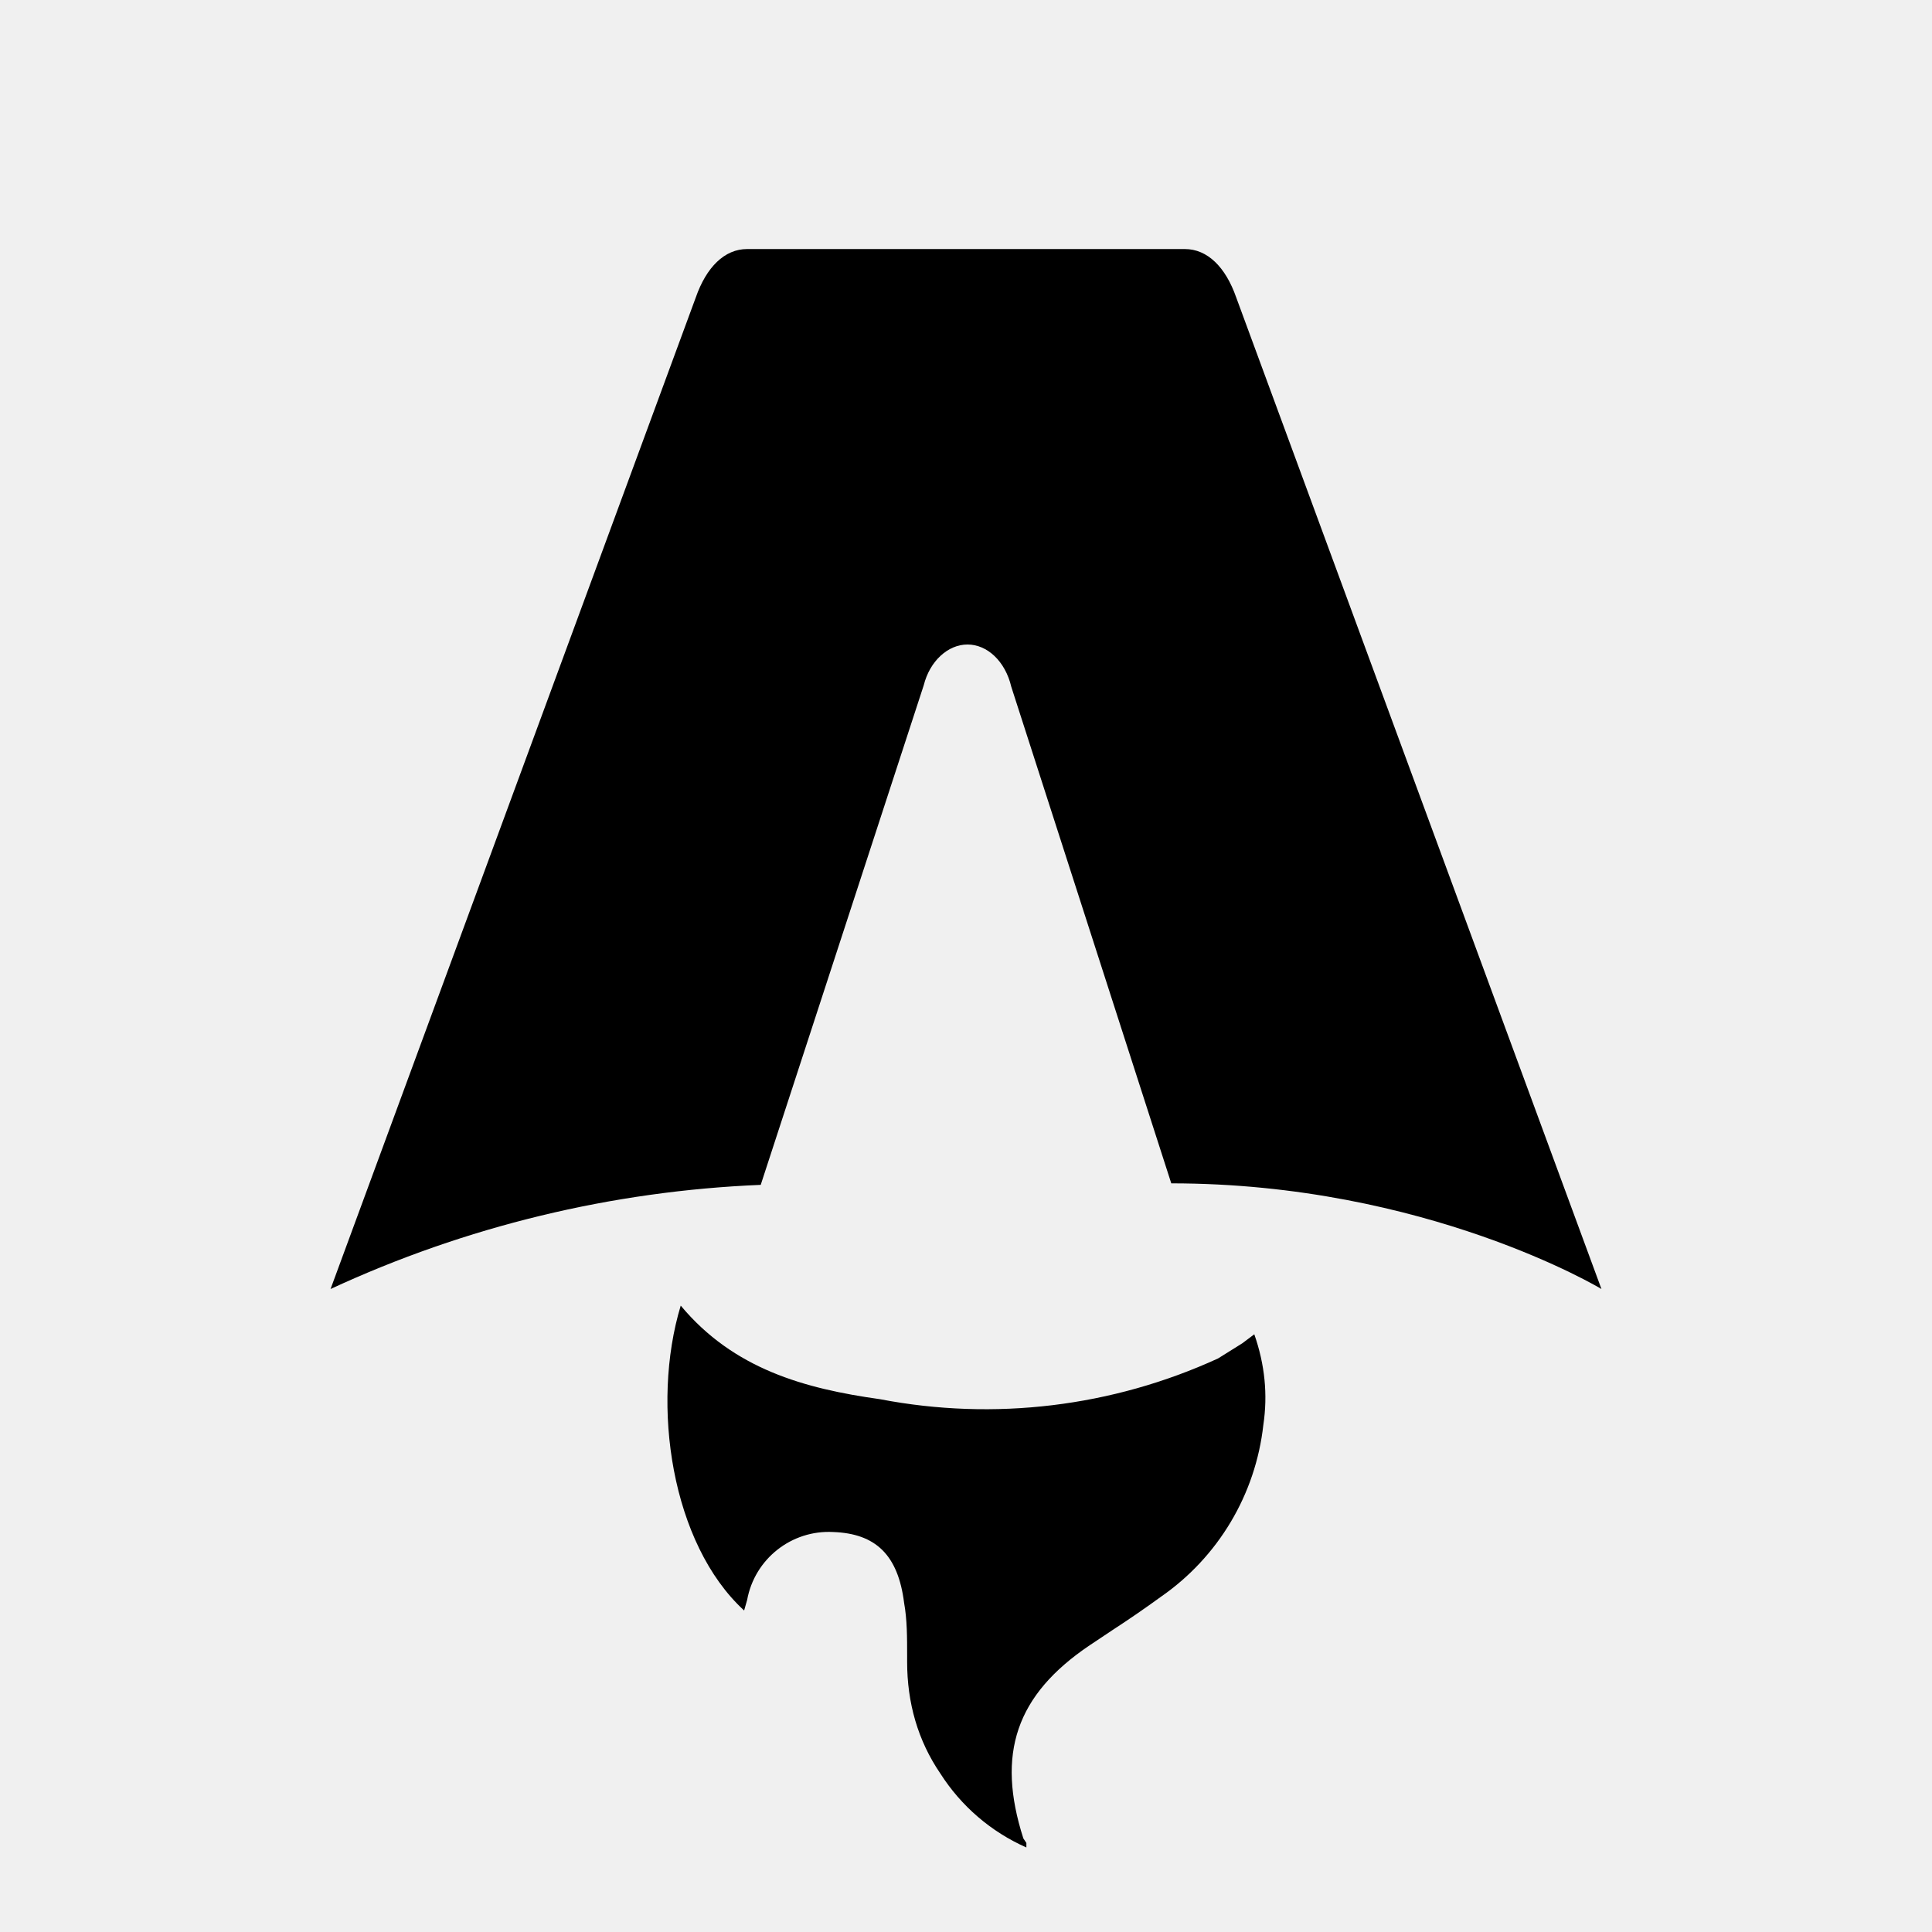
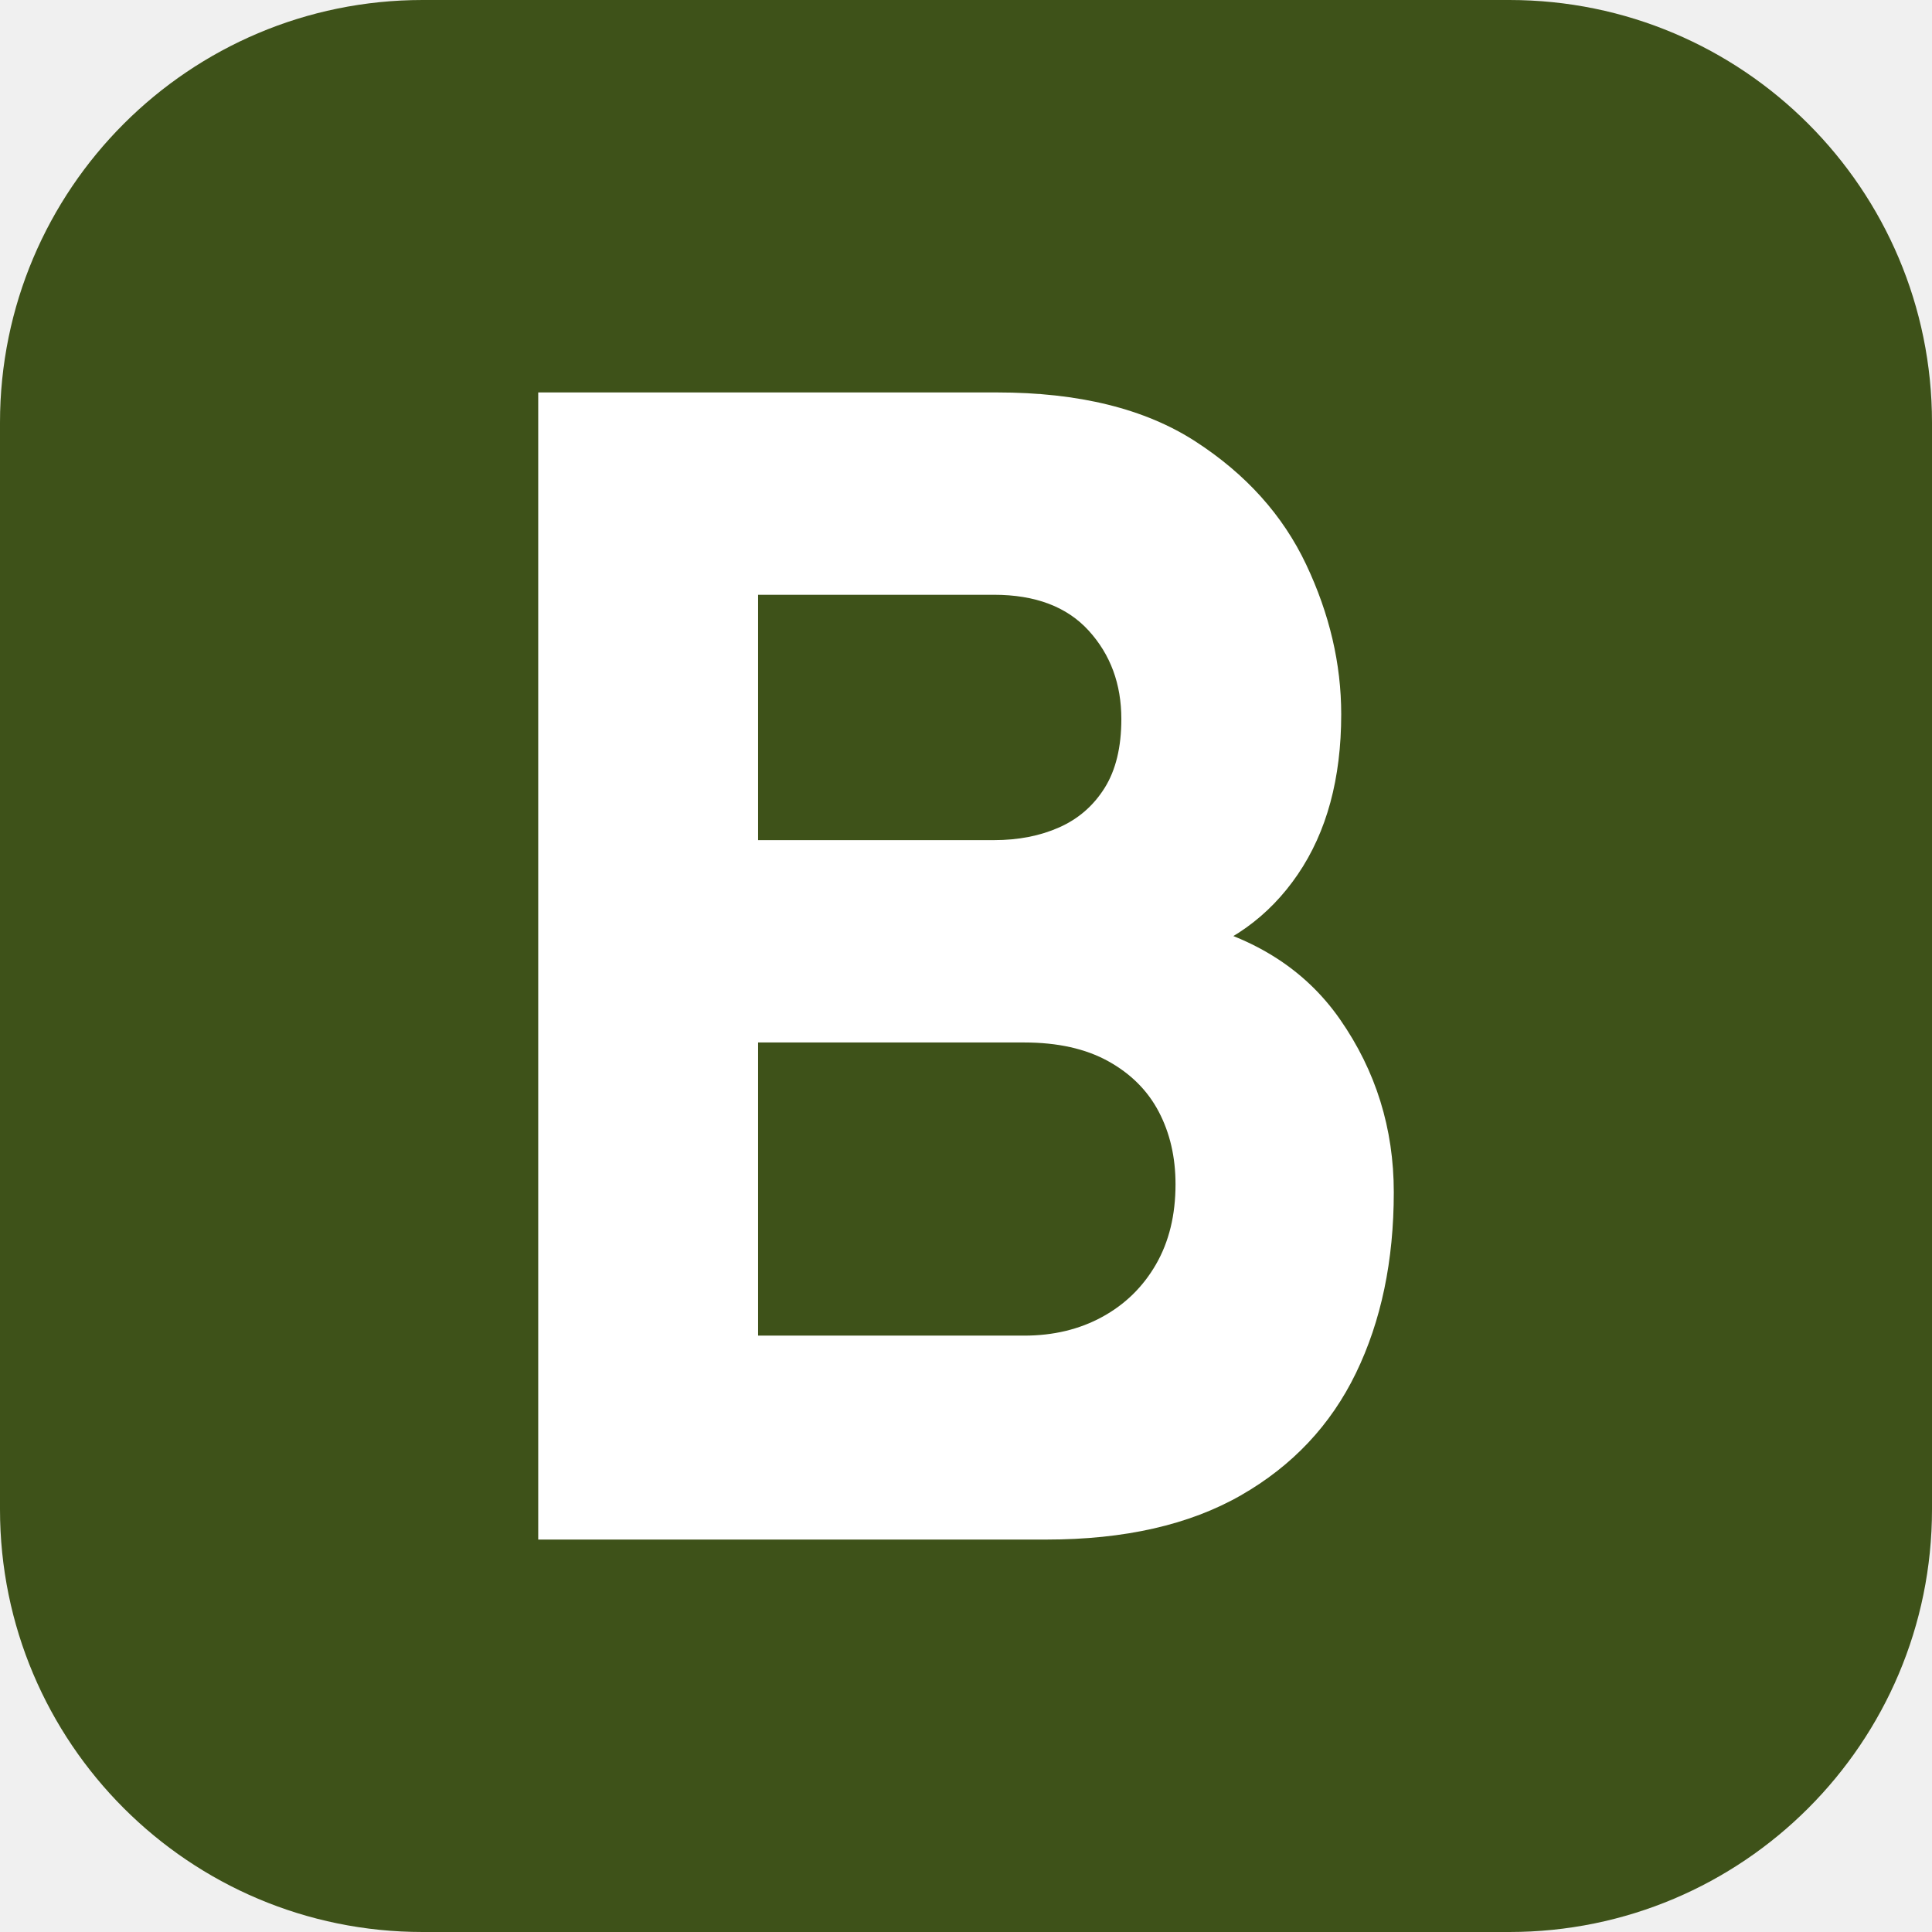
- <svg xmlns="http://www.w3.org/2000/svg" fill="none" viewBox="0 0 128 128">
-   <path d="M50.4 78.5a75.1 75.1 0 0 0-28.5 6.9l24.2-65.7c.7-2 1.9-3.2 3.4-3.2h29c1.5 0 2.7 1.2 3.4 3.2l24.2 65.7s-11.6-7-28.5-7L67 45.5c-.4-1.7-1.6-2.8-2.9-2.8-1.3 0-2.5 1.1-2.9 2.7L50.4 78.5Zm-1.1 28.2Zm-4.2-20.2c-2 6.6-.6 15.8 4.2 20.2a17.5 17.5 0 0 1 .2-.7 5.5 5.5 0 0 1 5.7-4.5c2.8.1 4.3 1.5 4.7 4.7.2 1.1.2 2.3.2 3.5v.4c0 2.7.7 5.2 2.2 7.4a13 13 0 0 0 5.7 4.9v-.3l-.2-.3c-1.8-5.6-.5-9.5 4.4-12.8l1.5-1a73 73 0 0 0 3.2-2.2 16 16 0 0 0 6.8-11.4c.3-2 .1-4-.6-6l-.8.6-1.6 1a37 37 0 0 1-22.4 2.7c-5-.7-9.7-2-13.2-6.2Z" />
-   <style>
-         path { fill: #000; }
-         @media (prefers-color-scheme: dark) {
-             path { fill: #FFF; }
-         }
-     </style>
+ <svg xmlns="http://www.w3.org/2000/svg" viewBox="0 0 128 128">
+   <rect width="128" height="128" rx="28" fill="#3e5219" />
+   <path fill="#ffffff" transform="translate(28.27 102) scale(0.0527778 -0.0527778)" d="M140 0V1440H716Q870 1440 965.0 1378.5Q1060 1317 1104.0 1224.0Q1148 1131 1148 1036Q1148 915 1093.5 835.0Q1039 755 944 728V778Q1079 750 1146.5 653.0Q1214 556 1214 436Q1214 307 1166.5 209.0Q1119 111 1022.0 55.5Q925 0 778 0ZM416 256H750Q805 256 848.0 279.5Q891 303 915.5 345.5Q940 388 940 446Q940 497 919.0 537.0Q898 577 855.5 600.5Q813 624 750 624H416ZM416 878H712Q758 878 794.0 894.0Q830 910 851.0 943.5Q872 977 872 1030Q872 1096 831.0 1141.0Q790 1186 712 1186H416Z" />
</svg>
